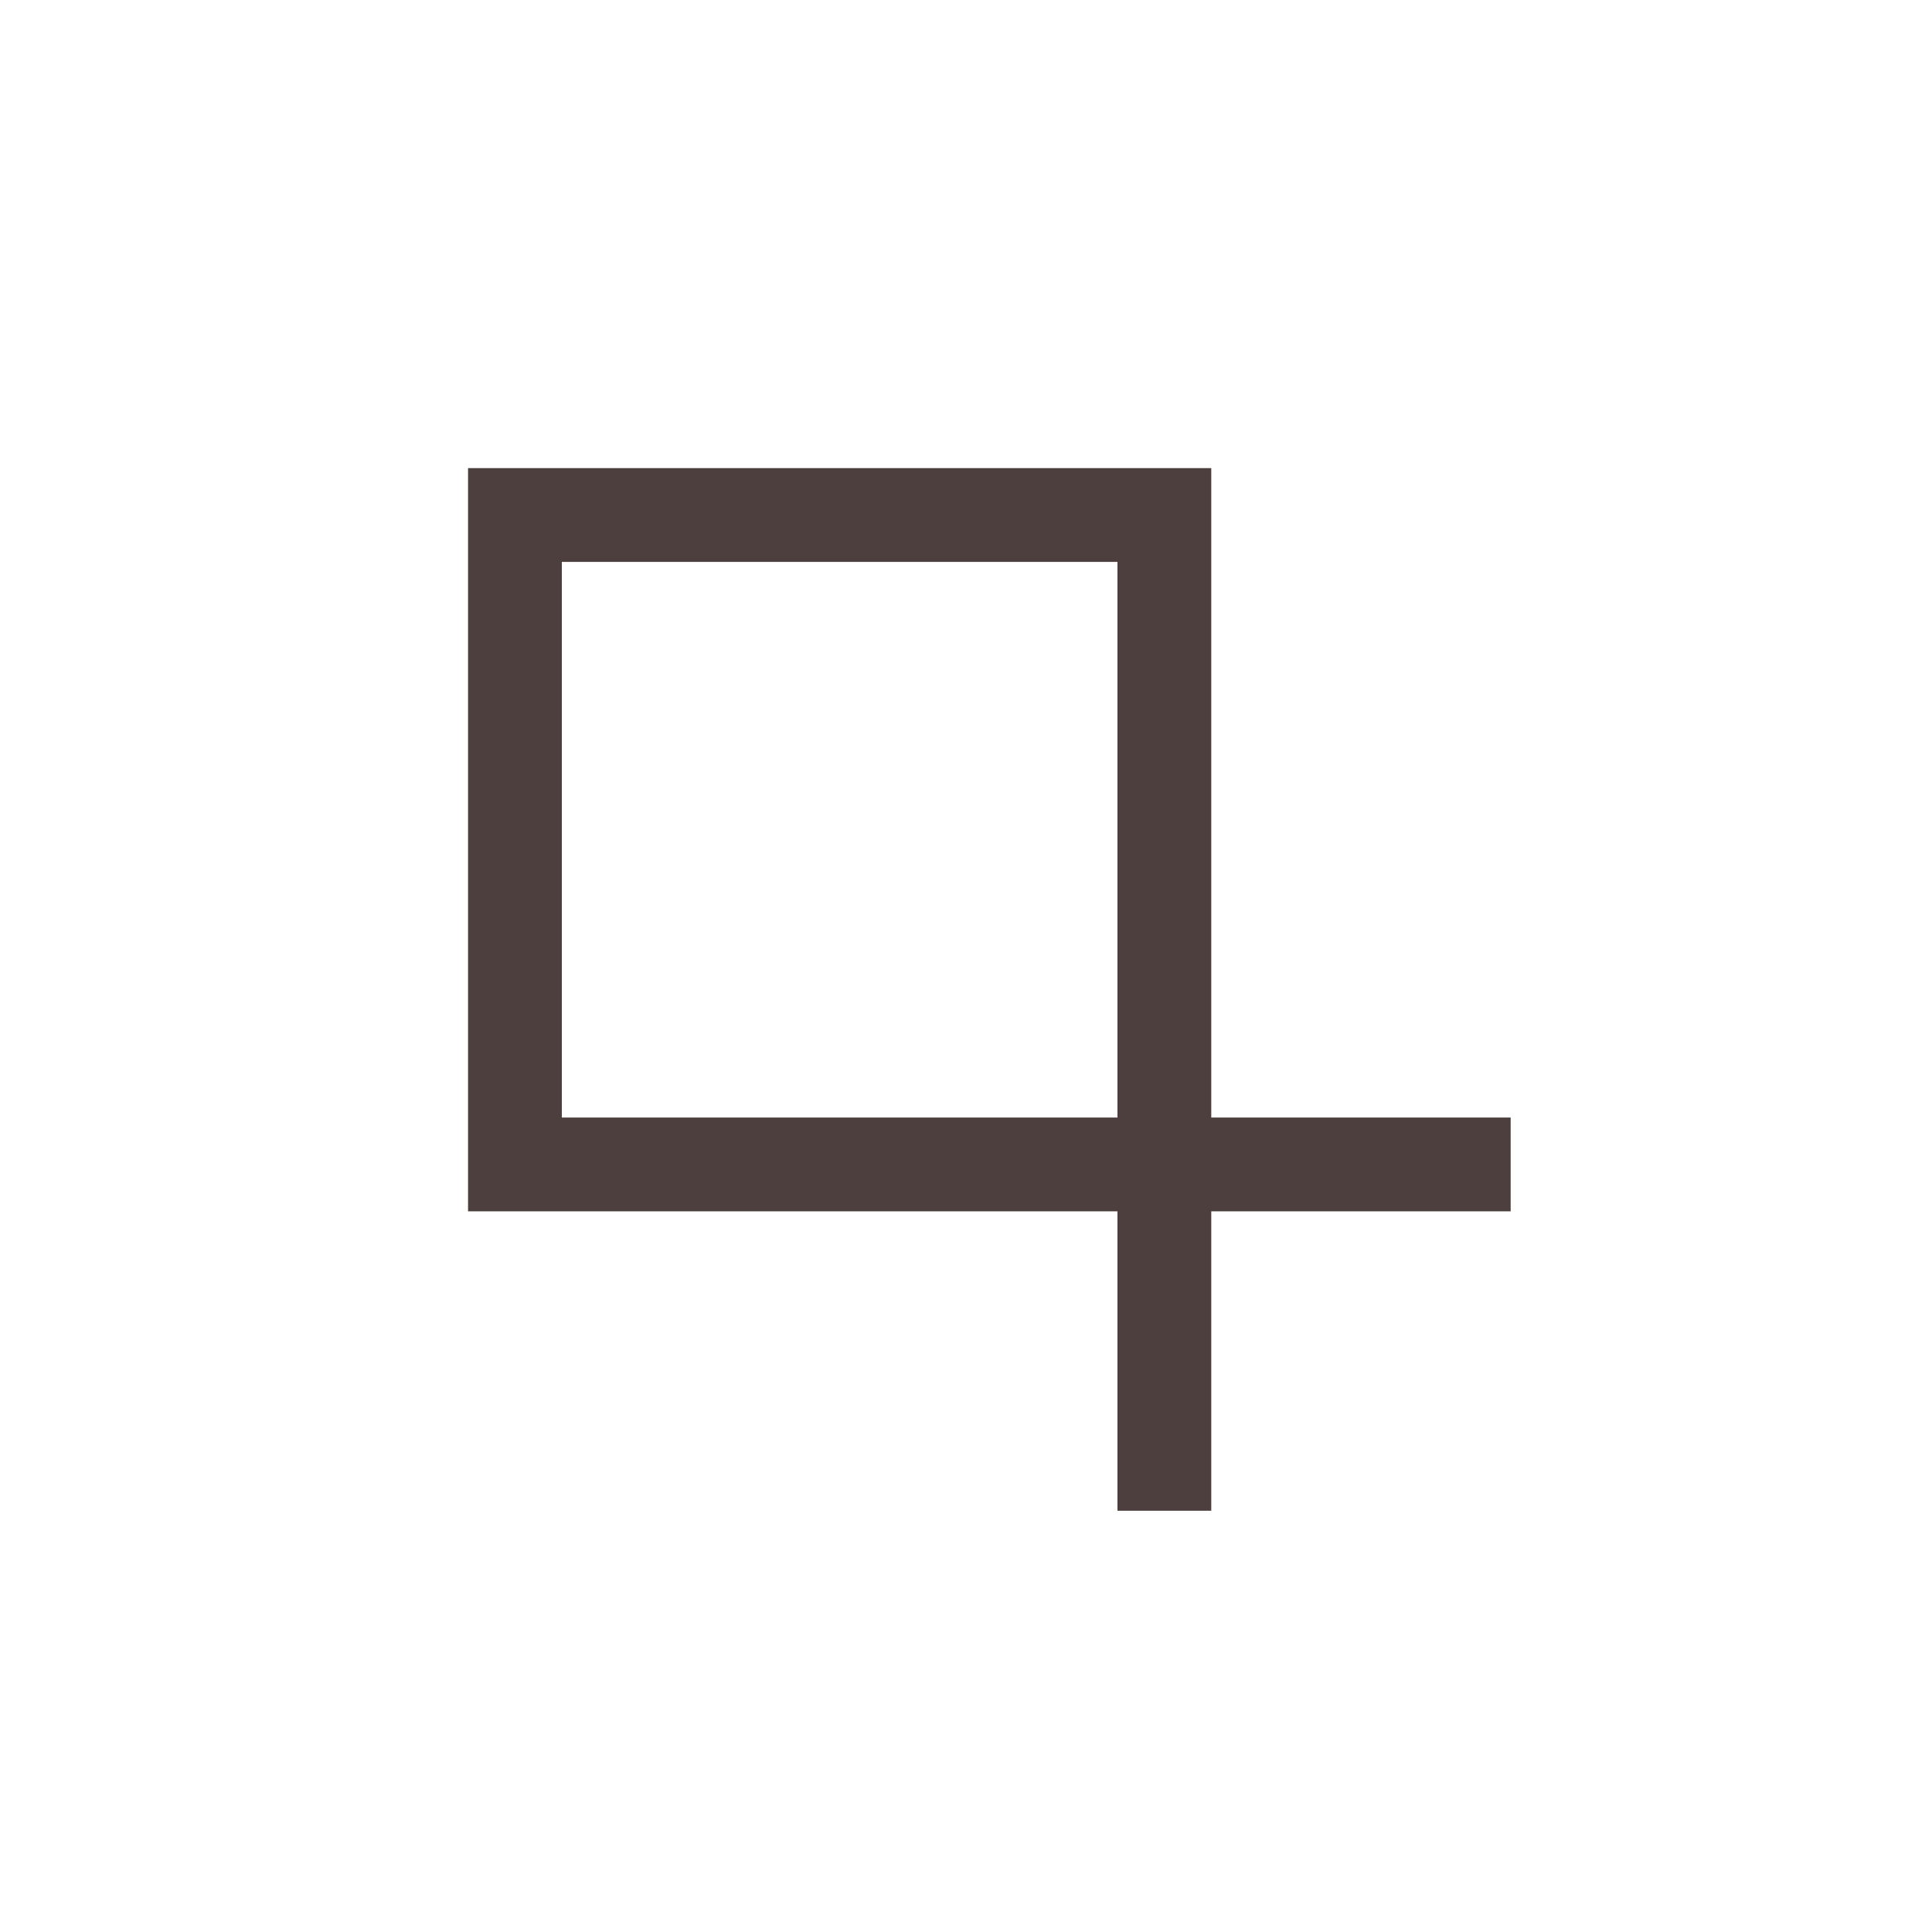
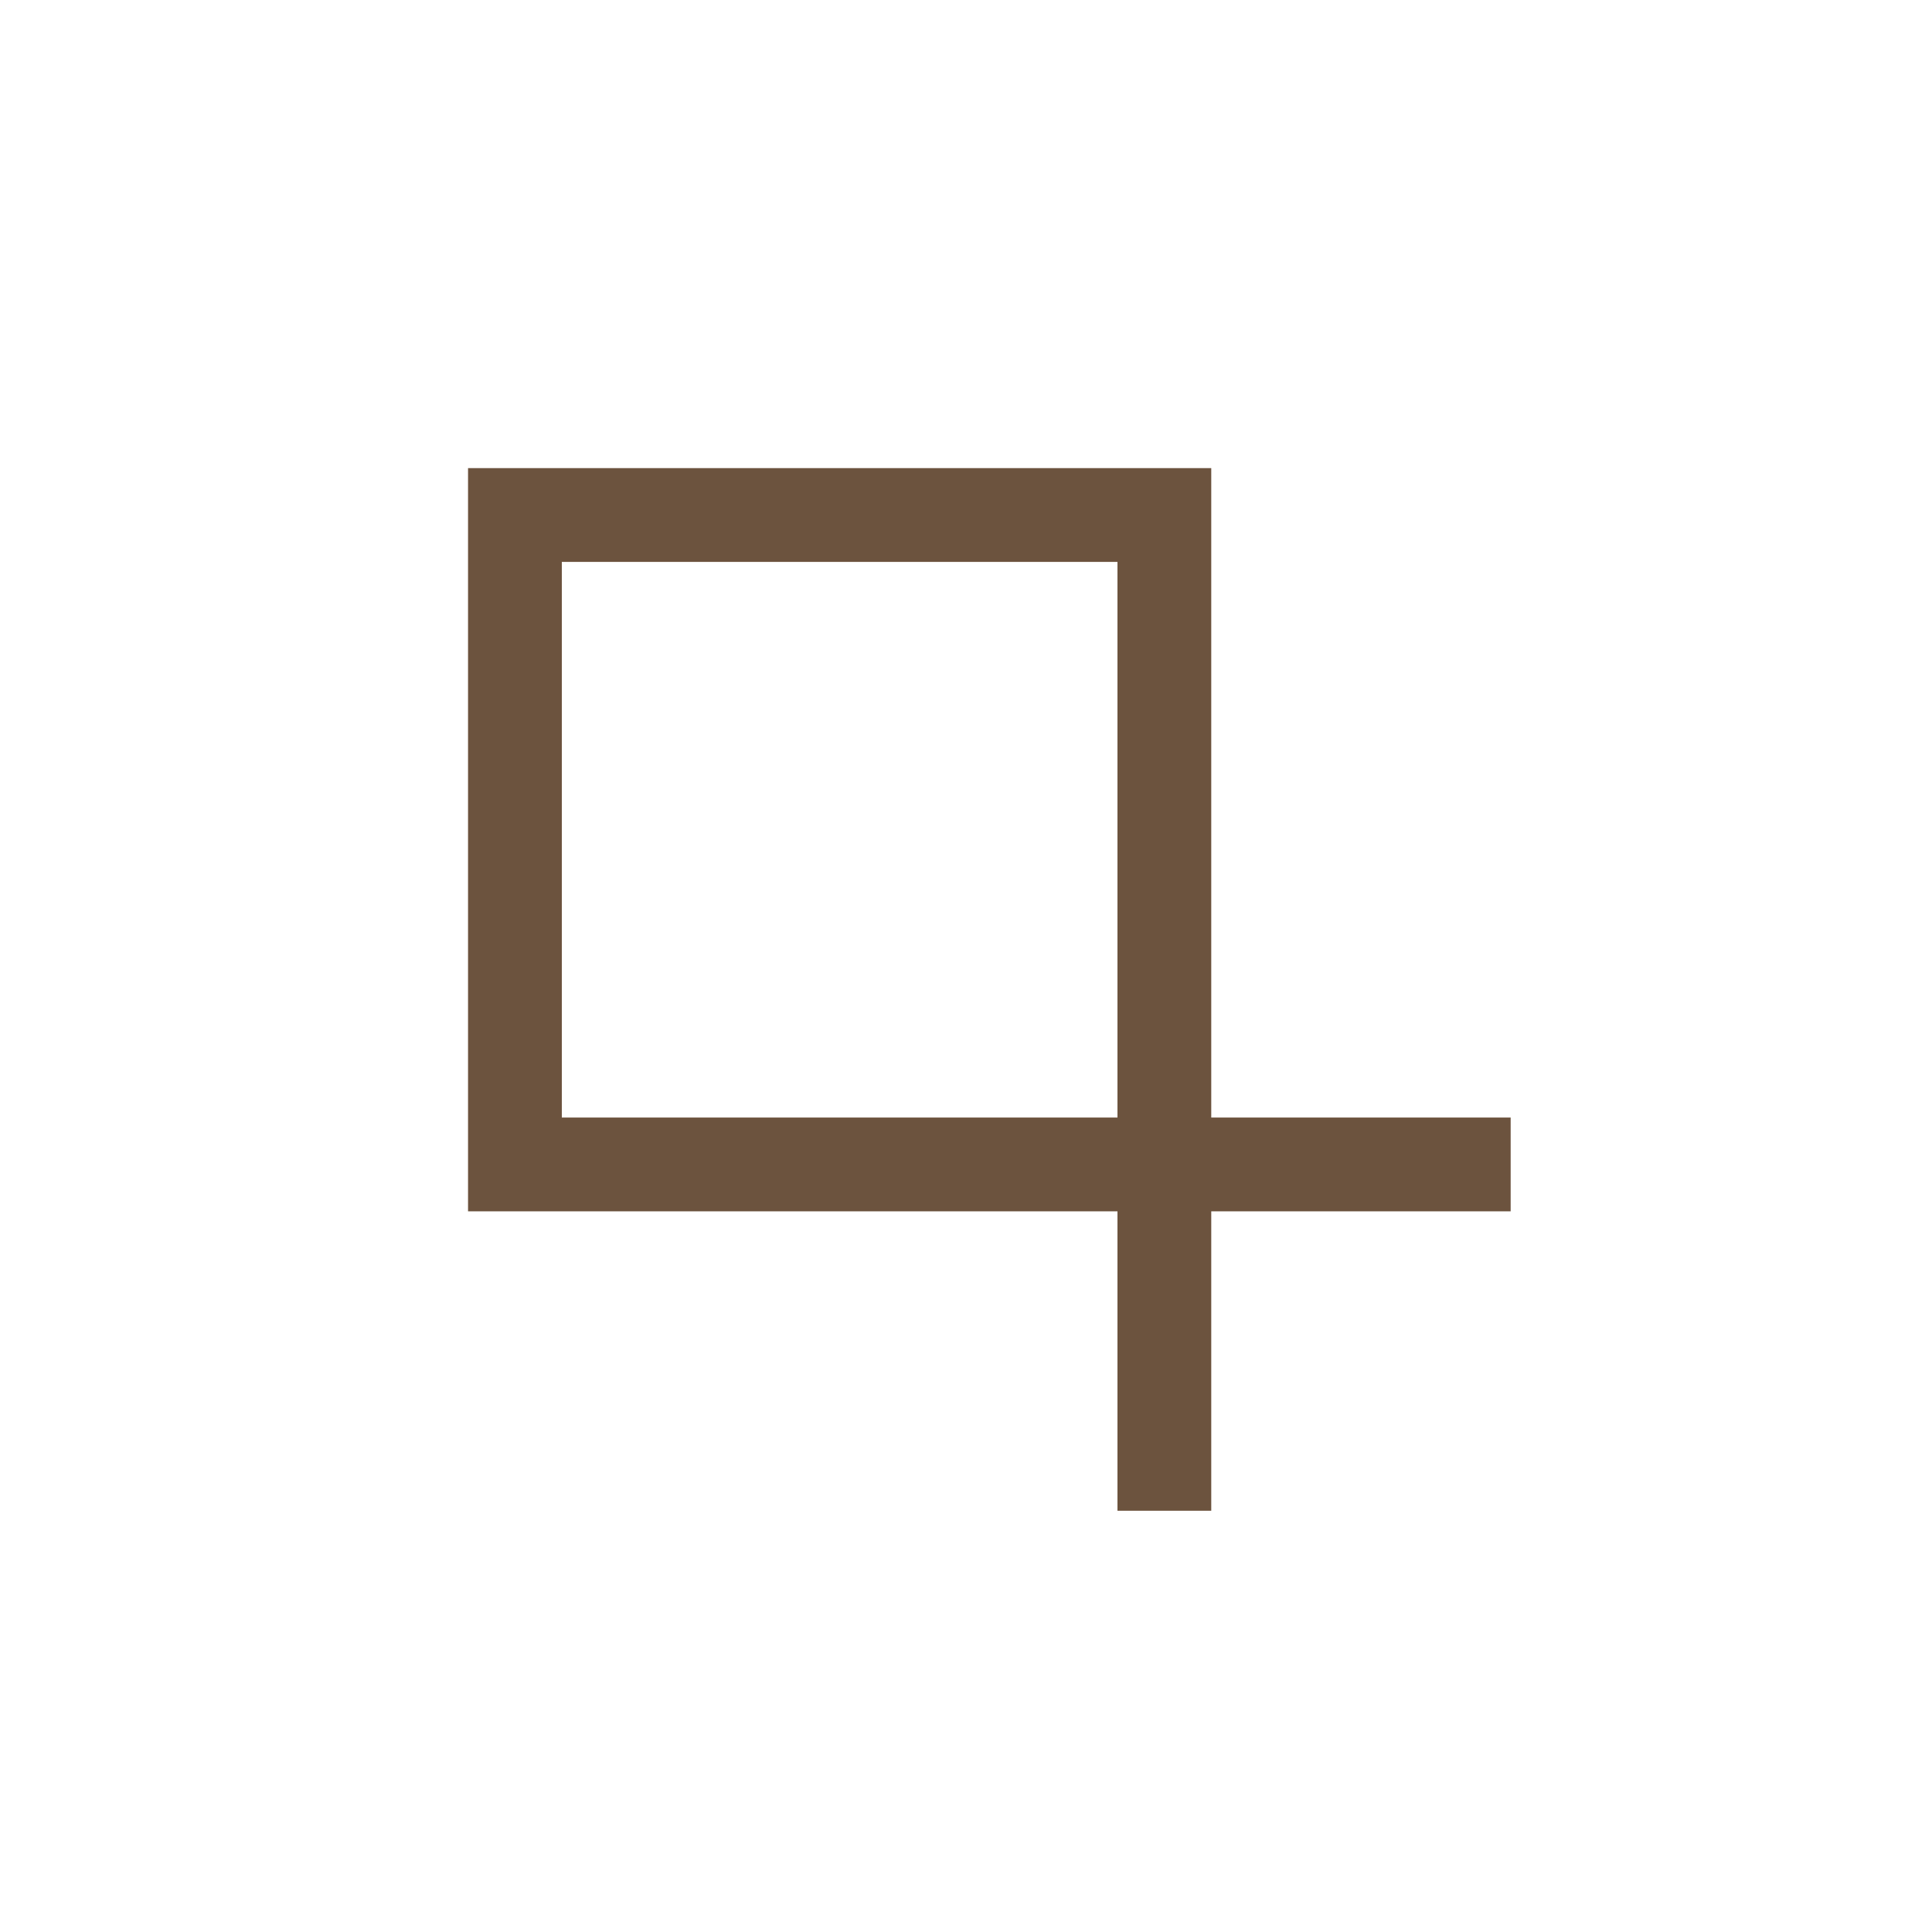
- <svg xmlns="http://www.w3.org/2000/svg" id="svg1043" version="1.1" viewBox="0 0 5.459 5.459" height="20.632" width="20.632">
+ <svg xmlns="http://www.w3.org/2000/svg" width="20.632" height="20.632" viewBox="0 0 5.459 5.459" version="1.1" id="svg1043">
  <defs id="defs1039" />
-   <g transform="translate(-68.17202,-150.5708)" id="layer1">
-     <g style="stroke:#000000;stroke-opacity:0.166;stroke-width:0.529;stroke-miterlimit:4;stroke-dasharray:none;fill:none;fill-opacity:1" id="g1553">
-       <g style="stroke:#000000;stroke-opacity:0.166;stroke-width:2.86;stroke-miterlimit:4;stroke-dasharray:none;fill:none;fill-opacity:1" id="g1332" transform="matrix(0.1293564,0,0,0.2645833,71.1707,150.5154)">
-         <g style="stroke:#000000;stroke-opacity:0.166;stroke-width:2.86;stroke-miterlimit:4;stroke-dasharray:none;fill:none;fill-opacity:1" id="g1277">
-           <g style="stroke:#000000;stroke-opacity:0.166;stroke-width:2.86;stroke-miterlimit:4;stroke-dasharray:none;fill:none;fill-opacity:1" id="g1275" />
+   <g id="layer1" transform="translate(-68.17202,-150.5708)">
+     <g id="g1553" style="stroke:#000000;stroke-opacity:0.166;stroke-width:0.529;stroke-miterlimit:4;stroke-dasharray:none;fill:none;fill-opacity:1">
+       <g transform="matrix(0.1293564,0,0,0.2645833,71.1707,150.5154)" id="g1332" style="stroke:#000000;stroke-opacity:0.166;stroke-width:2.86;stroke-miterlimit:4;stroke-dasharray:none;fill:none;fill-opacity:1">
+         <g id="g1277" style="stroke:#000000;stroke-opacity:0.166;stroke-width:2.86;stroke-miterlimit:4;stroke-dasharray:none;fill:none;fill-opacity:1">
+           <g id="g1275" style="stroke:#000000;stroke-opacity:0.166;stroke-width:2.86;stroke-miterlimit:4;stroke-dasharray:none;fill:none;fill-opacity:1" />
        </g>
-         <g style="stroke:#000000;stroke-opacity:0.166;stroke-width:2.86;stroke-miterlimit:4;stroke-dasharray:none;fill:none;fill-opacity:1" id="g1279" />
-         <g style="stroke:#000000;stroke-opacity:0.166;stroke-width:2.86;stroke-miterlimit:4;stroke-dasharray:none;fill:none;fill-opacity:1" id="g1281" />
-         <g style="stroke:#000000;stroke-opacity:0.166;stroke-width:2.86;stroke-miterlimit:4;stroke-dasharray:none;fill:none;fill-opacity:1" id="g1283" />
-         <g style="stroke:#000000;stroke-opacity:0.166;stroke-width:2.86;stroke-miterlimit:4;stroke-dasharray:none;fill:none;fill-opacity:1" id="g1285" />
-         <g style="stroke:#000000;stroke-opacity:0.166;stroke-width:2.86;stroke-miterlimit:4;stroke-dasharray:none;fill:none;fill-opacity:1" id="g1287" />
-         <g style="stroke:#000000;stroke-opacity:0.166;stroke-width:2.86;stroke-miterlimit:4;stroke-dasharray:none;fill:none;fill-opacity:1" id="g1289" />
-         <g style="stroke:#000000;stroke-opacity:0.166;stroke-width:2.86;stroke-miterlimit:4;stroke-dasharray:none;fill:none;fill-opacity:1" id="g1291" />
-         <g style="stroke:#000000;stroke-opacity:0.166;stroke-width:2.86;stroke-miterlimit:4;stroke-dasharray:none;fill:none;fill-opacity:1" id="g1293" />
-         <g style="stroke:#000000;stroke-opacity:0.166;stroke-width:2.86;stroke-miterlimit:4;stroke-dasharray:none;fill:none;fill-opacity:1" id="g1295" />
-         <g style="stroke:#000000;stroke-opacity:0.166;stroke-width:2.86;stroke-miterlimit:4;stroke-dasharray:none;fill:none;fill-opacity:1" id="g1297" />
-         <g style="stroke:#000000;stroke-opacity:0.166;stroke-width:2.86;stroke-miterlimit:4;stroke-dasharray:none;fill:none;fill-opacity:1" id="g1299" />
-         <g style="stroke:#000000;stroke-opacity:0.166;stroke-width:2.86;stroke-miterlimit:4;stroke-dasharray:none;fill:none;fill-opacity:1" id="g1301" />
-         <g style="stroke:#000000;stroke-opacity:0.166;stroke-width:2.86;stroke-miterlimit:4;stroke-dasharray:none;fill:none;fill-opacity:1" id="g1303" />
-         <g style="stroke:#000000;stroke-opacity:0.166;stroke-width:2.86;stroke-miterlimit:4;stroke-dasharray:none;fill:none;fill-opacity:1" id="g1305" />
-         <g style="stroke:#000000;stroke-opacity:0.166;stroke-width:2.86;stroke-miterlimit:4;stroke-dasharray:none;fill:none;fill-opacity:1" id="g1307" />
+         <g id="g1279" style="stroke:#000000;stroke-opacity:0.166;stroke-width:2.86;stroke-miterlimit:4;stroke-dasharray:none;fill:none;fill-opacity:1" />
+         <g id="g1281" style="stroke:#000000;stroke-opacity:0.166;stroke-width:2.86;stroke-miterlimit:4;stroke-dasharray:none;fill:none;fill-opacity:1" />
+         <g id="g1283" style="stroke:#000000;stroke-opacity:0.166;stroke-width:2.86;stroke-miterlimit:4;stroke-dasharray:none;fill:none;fill-opacity:1" />
+         <g id="g1285" style="stroke:#000000;stroke-opacity:0.166;stroke-width:2.86;stroke-miterlimit:4;stroke-dasharray:none;fill:none;fill-opacity:1" />
+         <g id="g1287" style="stroke:#000000;stroke-opacity:0.166;stroke-width:2.86;stroke-miterlimit:4;stroke-dasharray:none;fill:none;fill-opacity:1" />
+         <g id="g1289" style="stroke:#000000;stroke-opacity:0.166;stroke-width:2.86;stroke-miterlimit:4;stroke-dasharray:none;fill:none;fill-opacity:1" />
+         <g id="g1291" style="stroke:#000000;stroke-opacity:0.166;stroke-width:2.86;stroke-miterlimit:4;stroke-dasharray:none;fill:none;fill-opacity:1" />
+         <g id="g1293" style="stroke:#000000;stroke-opacity:0.166;stroke-width:2.86;stroke-miterlimit:4;stroke-dasharray:none;fill:none;fill-opacity:1" />
+         <g id="g1295" style="stroke:#000000;stroke-opacity:0.166;stroke-width:2.86;stroke-miterlimit:4;stroke-dasharray:none;fill:none;fill-opacity:1" />
+         <g id="g1297" style="stroke:#000000;stroke-opacity:0.166;stroke-width:2.86;stroke-miterlimit:4;stroke-dasharray:none;fill:none;fill-opacity:1" />
+         <g id="g1299" style="stroke:#000000;stroke-opacity:0.166;stroke-width:2.86;stroke-miterlimit:4;stroke-dasharray:none;fill:none;fill-opacity:1" />
+         <g id="g1301" style="stroke:#000000;stroke-opacity:0.166;stroke-width:2.86;stroke-miterlimit:4;stroke-dasharray:none;fill:none;fill-opacity:1" />
+         <g id="g1303" style="stroke:#000000;stroke-opacity:0.166;stroke-width:2.86;stroke-miterlimit:4;stroke-dasharray:none;fill:none;fill-opacity:1" />
+         <g id="g1305" style="stroke:#000000;stroke-opacity:0.166;stroke-width:2.86;stroke-miterlimit:4;stroke-dasharray:none;fill:none;fill-opacity:1" />
+         <g id="g1307" style="stroke:#000000;stroke-opacity:0.166;stroke-width:2.86;stroke-miterlimit:4;stroke-dasharray:none;fill:none;fill-opacity:1" />
      </g>
-       <g style="stroke:#000000;stroke-opacity:0.166;stroke-width:2.86;stroke-miterlimit:4;stroke-dasharray:none;fill:none;fill-opacity:1" transform="matrix(0,0.1293564,-0.2645833,0,74.80798,153.5695)" id="g1332-8">
-         <g style="stroke:#000000;stroke-opacity:0.166;stroke-width:2.86;stroke-miterlimit:4;stroke-dasharray:none;fill:none;fill-opacity:1" id="g1277-4">
-           <g style="stroke:#000000;stroke-opacity:0.166;stroke-width:2.86;stroke-miterlimit:4;stroke-dasharray:none;fill:none;fill-opacity:1" id="g1275-8" />
+       <g id="g1332-8" transform="matrix(0,0.1293564,-0.2645833,0,74.80798,153.5695)" style="stroke:#000000;stroke-opacity:0.166;stroke-width:2.86;stroke-miterlimit:4;stroke-dasharray:none;fill:none;fill-opacity:1">
+         <g id="g1277-4" style="stroke:#000000;stroke-opacity:0.166;stroke-width:2.86;stroke-miterlimit:4;stroke-dasharray:none;fill:none;fill-opacity:1">
+           <g id="g1275-8" style="stroke:#000000;stroke-opacity:0.166;stroke-width:2.86;stroke-miterlimit:4;stroke-dasharray:none;fill:none;fill-opacity:1" />
        </g>
-         <g style="stroke:#000000;stroke-opacity:0.166;stroke-width:2.86;stroke-miterlimit:4;stroke-dasharray:none;fill:none;fill-opacity:1" id="g1279-4" />
-         <g style="stroke:#000000;stroke-opacity:0.166;stroke-width:2.86;stroke-miterlimit:4;stroke-dasharray:none;fill:none;fill-opacity:1" id="g1281-6" />
-         <g style="stroke:#000000;stroke-opacity:0.166;stroke-width:2.86;stroke-miterlimit:4;stroke-dasharray:none;fill:none;fill-opacity:1" id="g1283-0" />
-         <g style="stroke:#000000;stroke-opacity:0.166;stroke-width:2.86;stroke-miterlimit:4;stroke-dasharray:none;fill:none;fill-opacity:1" id="g1285-3" />
-         <g style="stroke:#000000;stroke-opacity:0.166;stroke-width:2.86;stroke-miterlimit:4;stroke-dasharray:none;fill:none;fill-opacity:1" id="g1287-2" />
-         <g style="stroke:#000000;stroke-opacity:0.166;stroke-width:2.86;stroke-miterlimit:4;stroke-dasharray:none;fill:none;fill-opacity:1" id="g1289-6" />
-         <g style="stroke:#000000;stroke-opacity:0.166;stroke-width:2.86;stroke-miterlimit:4;stroke-dasharray:none;fill:none;fill-opacity:1" id="g1291-9" />
-         <g style="stroke:#000000;stroke-opacity:0.166;stroke-width:2.86;stroke-miterlimit:4;stroke-dasharray:none;fill:none;fill-opacity:1" id="g1293-4" />
-         <g style="stroke:#000000;stroke-opacity:0.166;stroke-width:2.86;stroke-miterlimit:4;stroke-dasharray:none;fill:none;fill-opacity:1" id="g1295-1" />
-         <g style="stroke:#000000;stroke-opacity:0.166;stroke-width:2.86;stroke-miterlimit:4;stroke-dasharray:none;fill:none;fill-opacity:1" id="g1297-3" />
-         <g style="stroke:#000000;stroke-opacity:0.166;stroke-width:2.86;stroke-miterlimit:4;stroke-dasharray:none;fill:none;fill-opacity:1" id="g1299-7" />
-         <g style="stroke:#000000;stroke-opacity:0.166;stroke-width:2.86;stroke-miterlimit:4;stroke-dasharray:none;fill:none;fill-opacity:1" id="g1301-8" />
-         <g style="stroke:#000000;stroke-opacity:0.166;stroke-width:2.86;stroke-miterlimit:4;stroke-dasharray:none;fill:none;fill-opacity:1" id="g1303-8" />
-         <g style="stroke:#000000;stroke-opacity:0.166;stroke-width:2.86;stroke-miterlimit:4;stroke-dasharray:none;fill:none;fill-opacity:1" id="g1305-3" />
-         <g style="stroke:#000000;stroke-opacity:0.166;stroke-width:2.86;stroke-miterlimit:4;stroke-dasharray:none;fill:none;fill-opacity:1" id="g1307-8" />
+         <g id="g1279-4" style="stroke:#000000;stroke-opacity:0.166;stroke-width:2.86;stroke-miterlimit:4;stroke-dasharray:none;fill:none;fill-opacity:1" />
+         <g id="g1281-6" style="stroke:#000000;stroke-opacity:0.166;stroke-width:2.86;stroke-miterlimit:4;stroke-dasharray:none;fill:none;fill-opacity:1" />
+         <g id="g1283-0" style="stroke:#000000;stroke-opacity:0.166;stroke-width:2.86;stroke-miterlimit:4;stroke-dasharray:none;fill:none;fill-opacity:1" />
+         <g id="g1285-3" style="stroke:#000000;stroke-opacity:0.166;stroke-width:2.86;stroke-miterlimit:4;stroke-dasharray:none;fill:none;fill-opacity:1" />
+         <g id="g1287-2" style="stroke:#000000;stroke-opacity:0.166;stroke-width:2.86;stroke-miterlimit:4;stroke-dasharray:none;fill:none;fill-opacity:1" />
+         <g id="g1289-6" style="stroke:#000000;stroke-opacity:0.166;stroke-width:2.86;stroke-miterlimit:4;stroke-dasharray:none;fill:none;fill-opacity:1" />
+         <g id="g1291-9" style="stroke:#000000;stroke-opacity:0.166;stroke-width:2.86;stroke-miterlimit:4;stroke-dasharray:none;fill:none;fill-opacity:1" />
+         <g id="g1293-4" style="stroke:#000000;stroke-opacity:0.166;stroke-width:2.86;stroke-miterlimit:4;stroke-dasharray:none;fill:none;fill-opacity:1" />
+         <g id="g1295-1" style="stroke:#000000;stroke-opacity:0.166;stroke-width:2.86;stroke-miterlimit:4;stroke-dasharray:none;fill:none;fill-opacity:1" />
+         <g id="g1297-3" style="stroke:#000000;stroke-opacity:0.166;stroke-width:2.86;stroke-miterlimit:4;stroke-dasharray:none;fill:none;fill-opacity:1" />
+         <g id="g1299-7" style="stroke:#000000;stroke-opacity:0.166;stroke-width:2.86;stroke-miterlimit:4;stroke-dasharray:none;fill:none;fill-opacity:1" />
+         <g id="g1301-8" style="stroke:#000000;stroke-opacity:0.166;stroke-width:2.86;stroke-miterlimit:4;stroke-dasharray:none;fill:none;fill-opacity:1" />
+         <g id="g1303-8" style="stroke:#000000;stroke-opacity:0.166;stroke-width:2.86;stroke-miterlimit:4;stroke-dasharray:none;fill:none;fill-opacity:1" />
+         <g id="g1305-3" style="stroke:#000000;stroke-opacity:0.166;stroke-width:2.86;stroke-miterlimit:4;stroke-dasharray:none;fill:none;fill-opacity:1" />
+         <g id="g1307-8" style="stroke:#000000;stroke-opacity:0.166;stroke-width:2.86;stroke-miterlimit:4;stroke-dasharray:none;fill:none;fill-opacity:1" />
      </g>
    </g>
-     <path id="path1273-0-9-4" style="fill:none;stroke:#4d3f3e;stroke-width:0.265;stroke-linecap:square;stroke-miterlimit:2;stroke-dasharray:none;stroke-opacity:1;fill-opacity:1" d="m 72.308,153.861 h -0.846 m 0,0 v 0.846 m -1.835,-2.681 h 1.835 v 1.835 h -1.835 z" />
+     <path d="m 72.308,153.861 h -0.846 m 0,0 v 0.846 m -1.835,-2.681 h 1.835 v 1.835 h -1.835 z" style="fill:none;stroke:#6c533e;stroke-width:0.265;stroke-linecap:square;stroke-miterlimit:2;stroke-dasharray:none;stroke-opacity:1;fill-opacity:1" id="path1273-0-9-4" />
  </g>
</svg>
